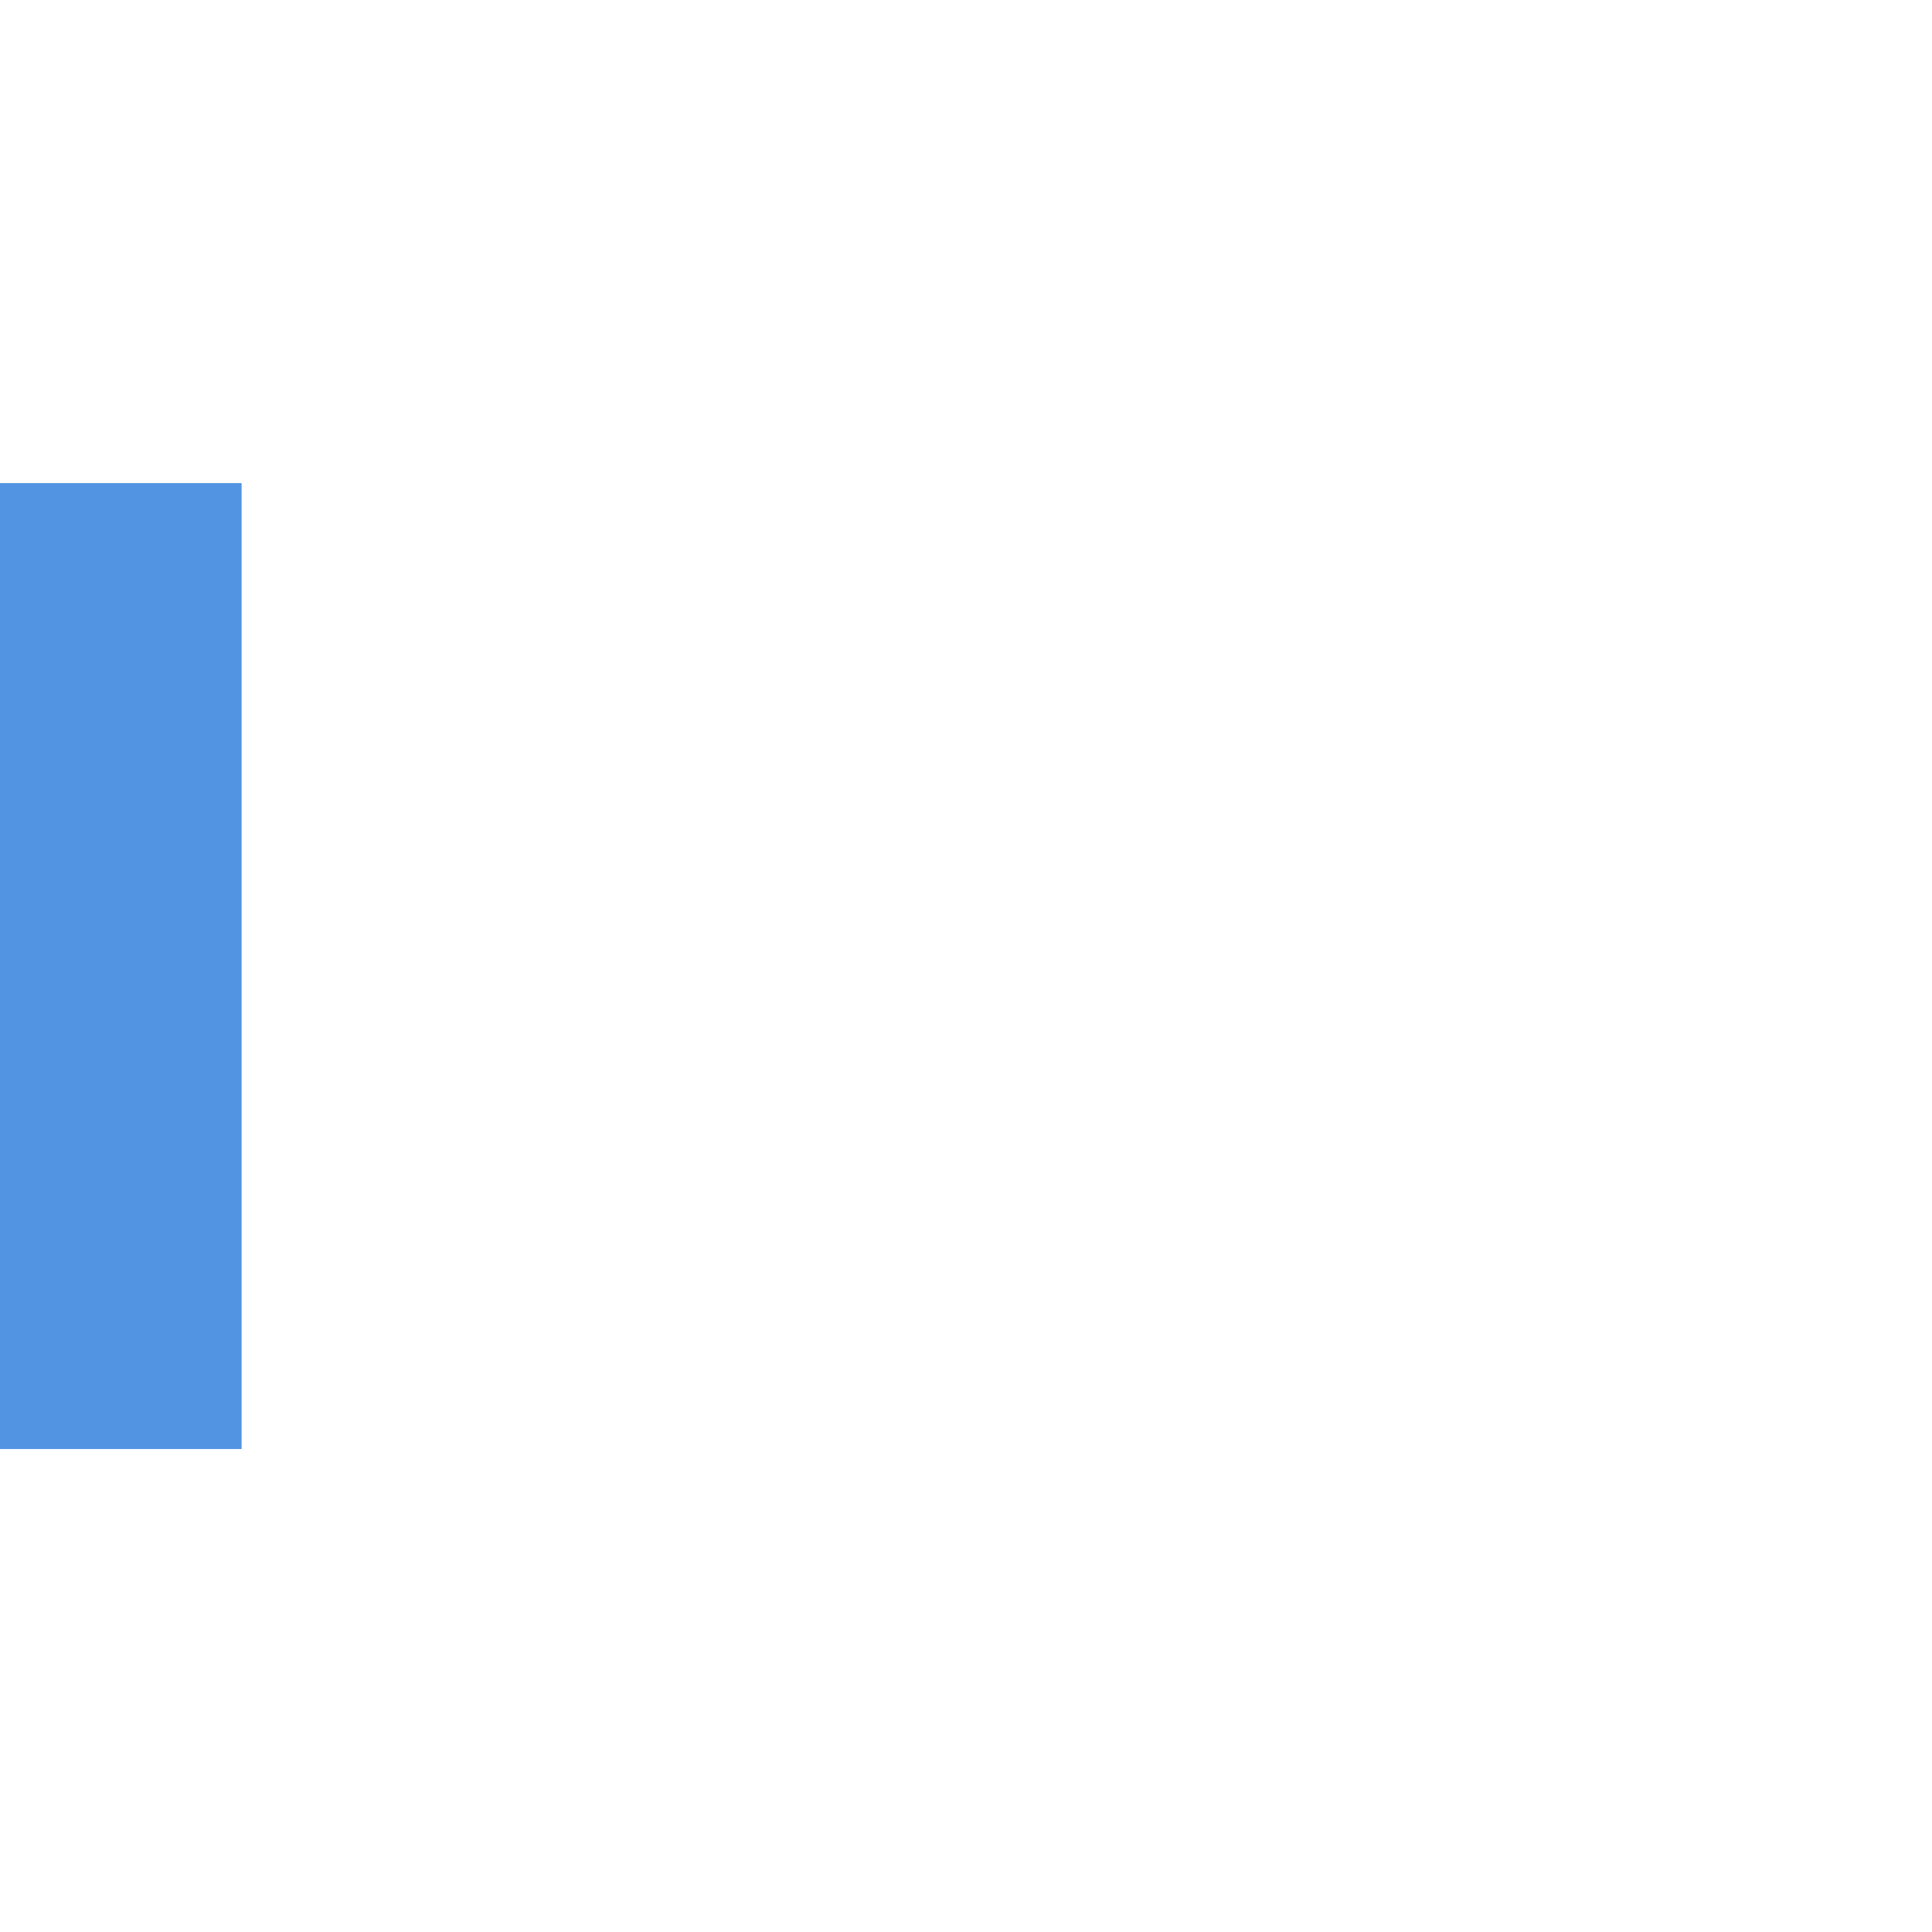
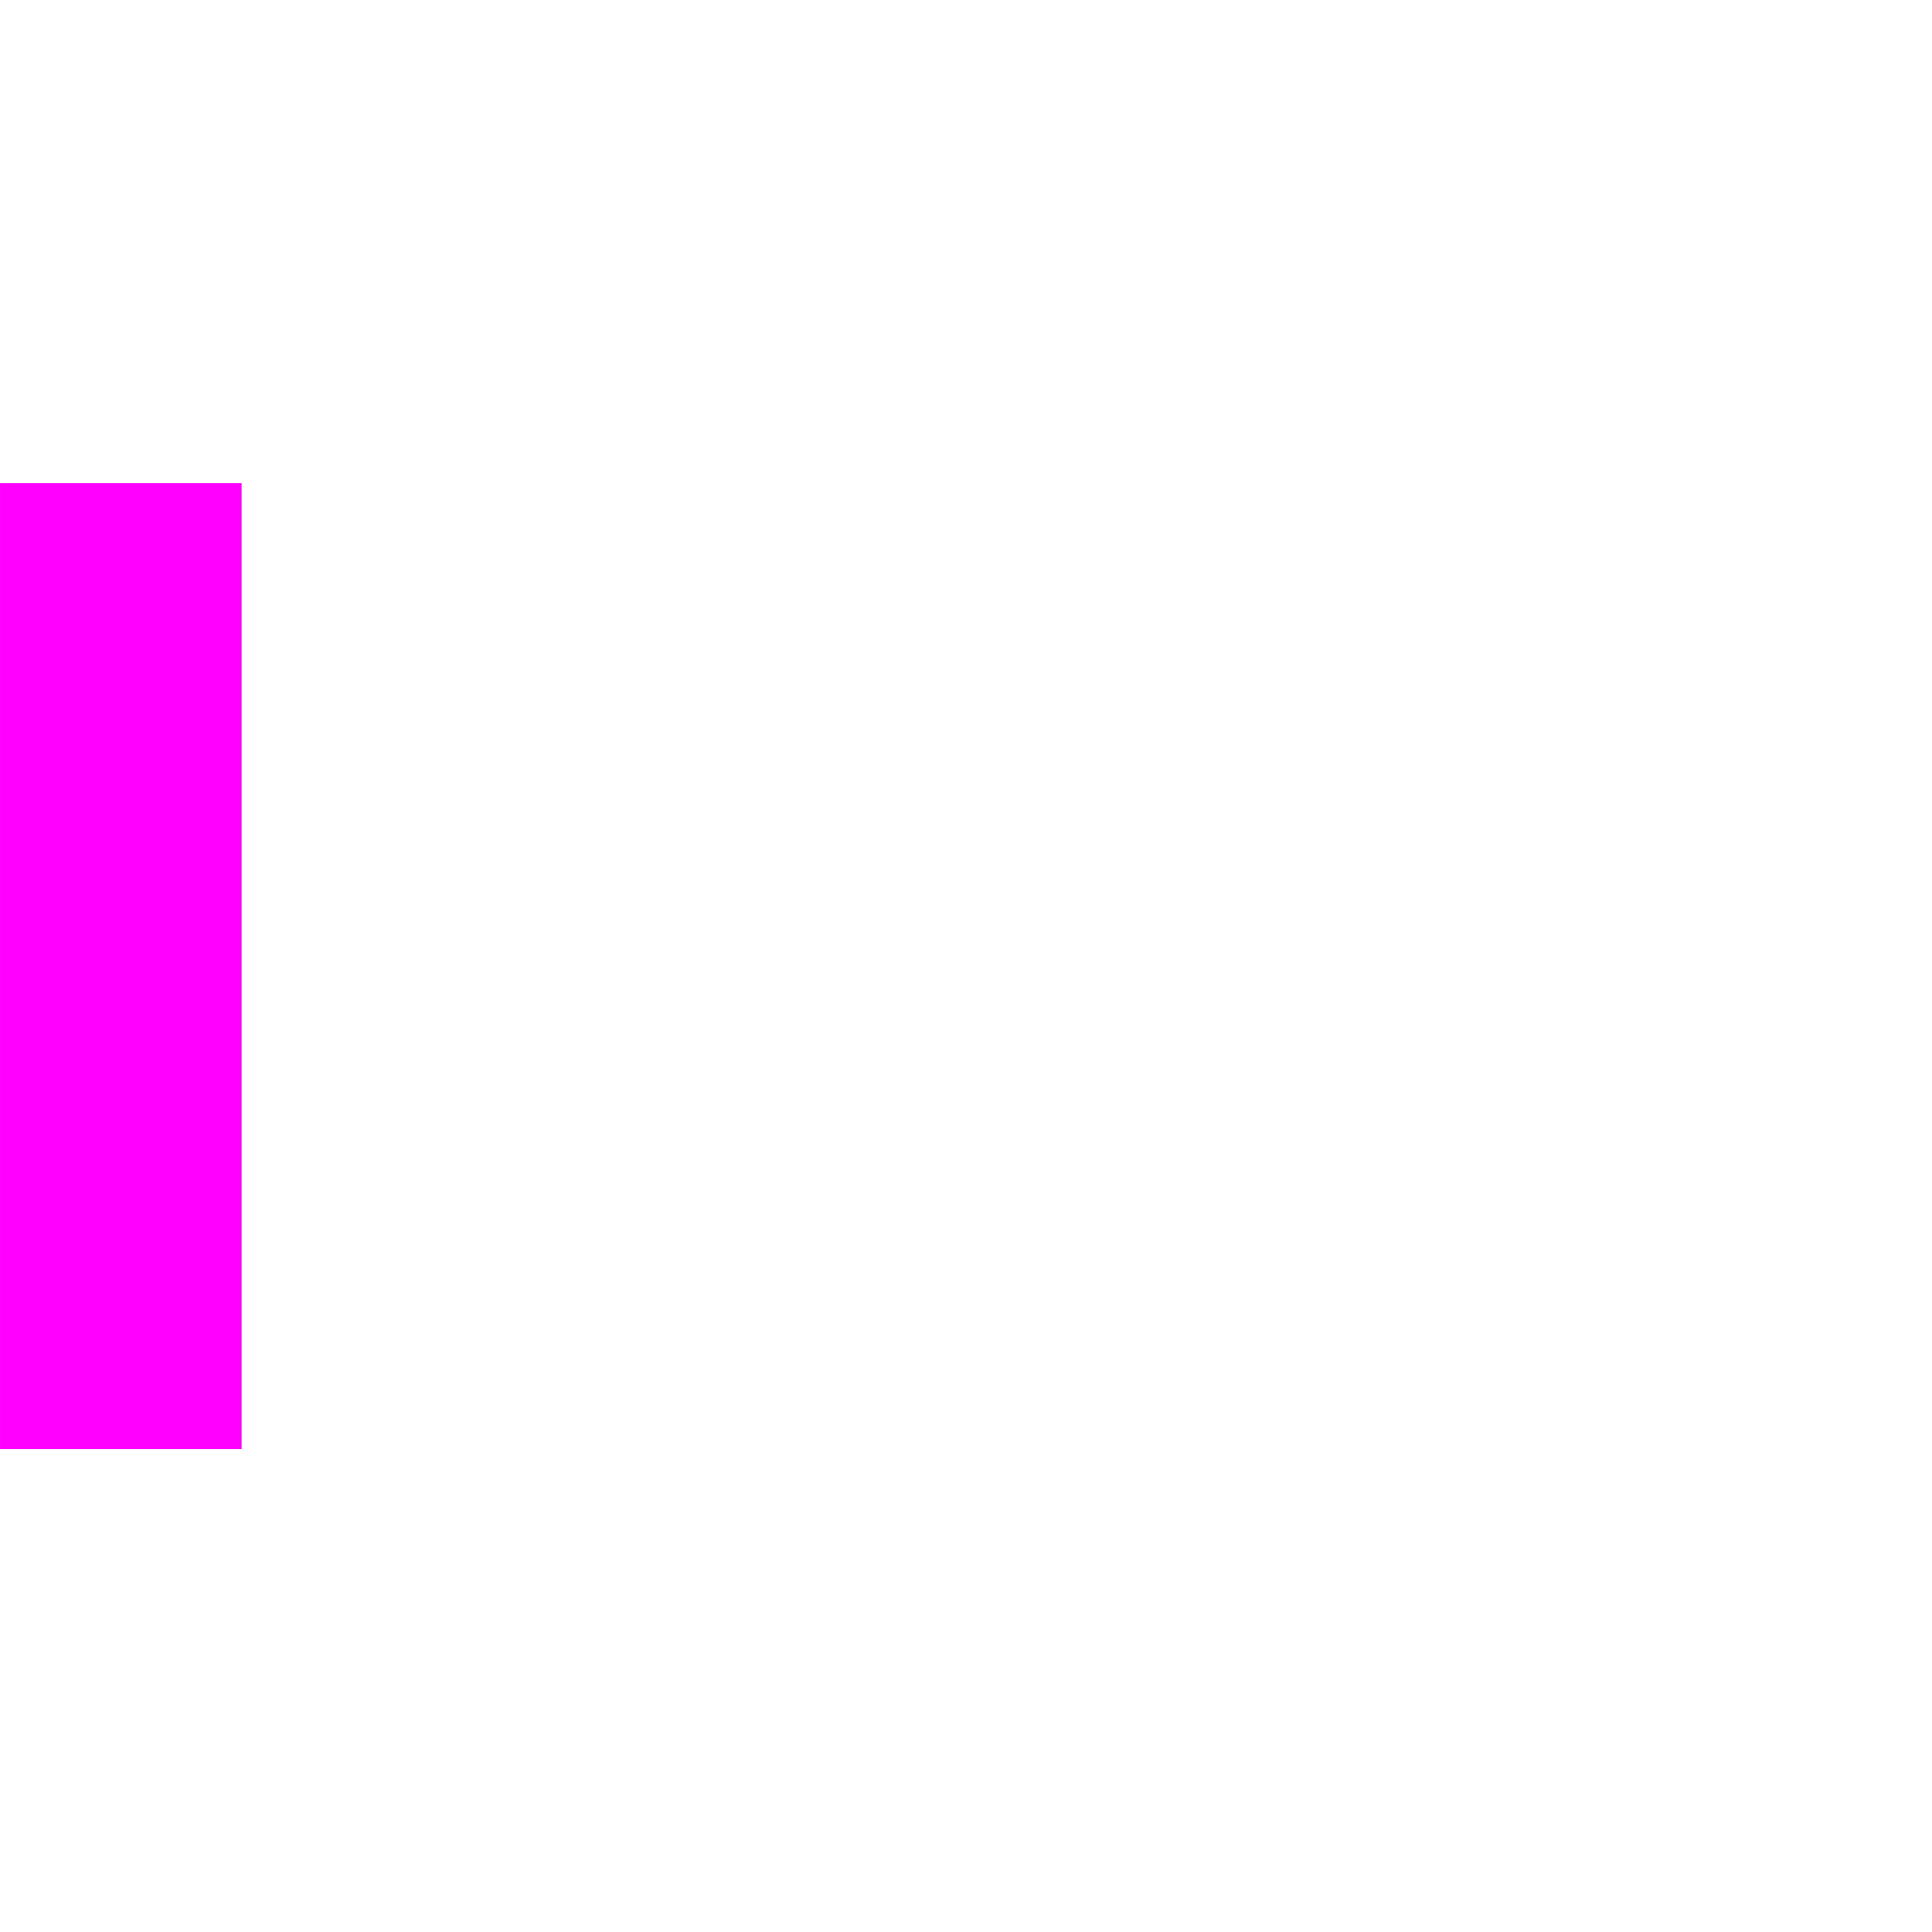
<svg xmlns="http://www.w3.org/2000/svg" xmlns:xlink="http://www.w3.org/1999/xlink" width="16" height="16" id="svg7355" version="1.1">
  <defs id="defs7357">
    <radialGradient xlink:href="#linearGradient36429" id="radialGradient7461" gradientUnits="userSpaceOnUse" gradientTransform="matrix(1.011539,0,0,0.5758211,-0.3926219,71.83807)" cx="47.429" cy="167.168" fx="47.429" fy="167.168" r="37" />
    <linearGradient id="linearGradient36429">
      <stop id="stop36431" offset="0" style="stop-color:#ffffff;stop-opacity:1;" />
      <stop id="stop36433" offset="1" style="stop-color:#ffffff;stop-opacity:0;" />
    </linearGradient>
    <radialGradient xlink:href="#linearGradient36471" id="radialGradient7463" gradientUnits="userSpaceOnUse" gradientTransform="matrix(1.189155,0,0,0.5551325,-9.281289,36.12653)" cx="49.067" cy="242.504" fx="49.067" fy="242.504" r="37.007" />
    <linearGradient id="linearGradient36471">
      <stop id="stop36473" offset="0" style="stop-color:#ffffff;stop-opacity:1;" />
      <stop id="stop36475" offset="1" style="stop-color:#ffffff;stop-opacity:0;" />
    </linearGradient>
    <radialGradient r="37.007" fy="242.504" fx="49.067" cy="242.504" cx="49.067" gradientTransform="matrix(1.189155,0,0,0.1525213,-9.281289,132.5277)" gradientUnits="userSpaceOnUse" id="radialGradient7488" xlink:href="#linearGradient36471" />
  </defs>
  <g id="layer1" transform="matrix(1.621328,0,0,1.621328,-431.6347,-376.5527)">
    <g style="display:inline" id="g30864" transform="translate(255.223,70.11809)">
-       <rect style="opacity:1;fill:#5294e2;fill-opacity:1;stroke:none" id="rect4147" width="4.934" height="1.234" x="164.599" y="-12.234" rx="0" transform="matrix(0,1,-1,0,0,0)" />
+       <rect style="opacity:1;fill:#ff00ff;fill-opacity:1;stroke:none" id="rect4147" width="4.934" height="1.234" x="164.599" y="-12.234" rx="0" transform="matrix(0,1,-1,0,0,0)" />
    </g>
  </g>
</svg>
